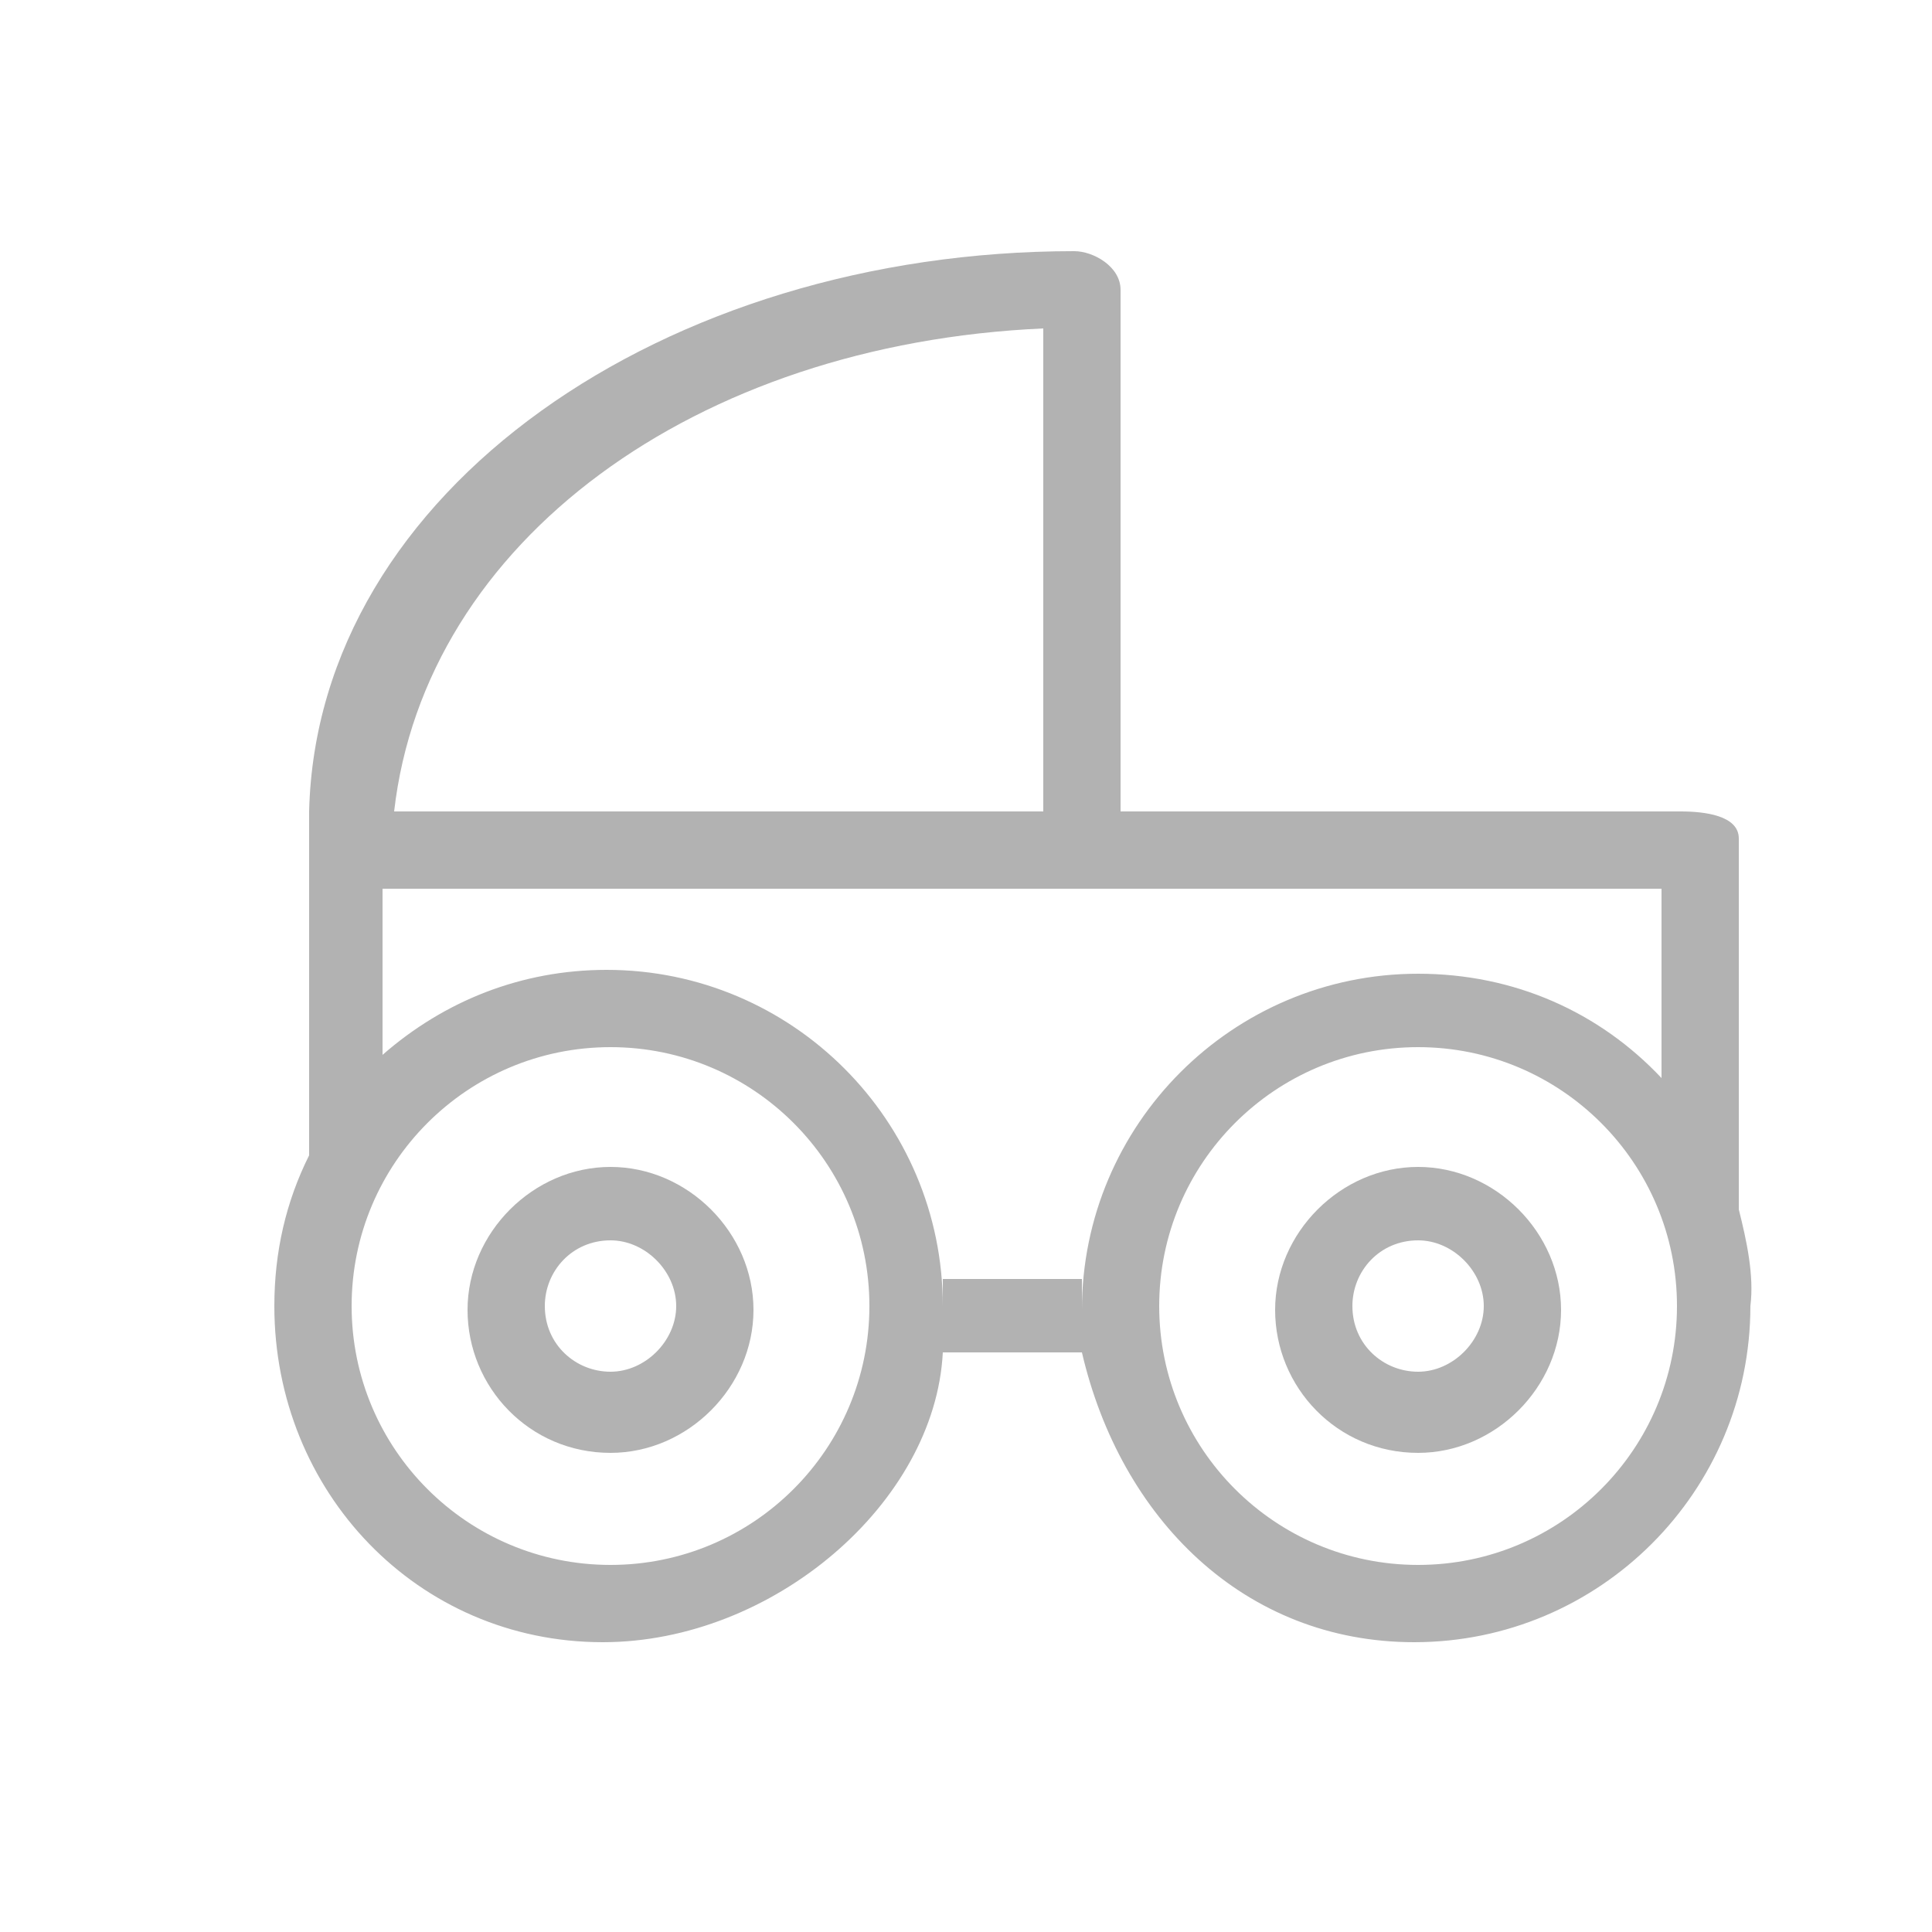
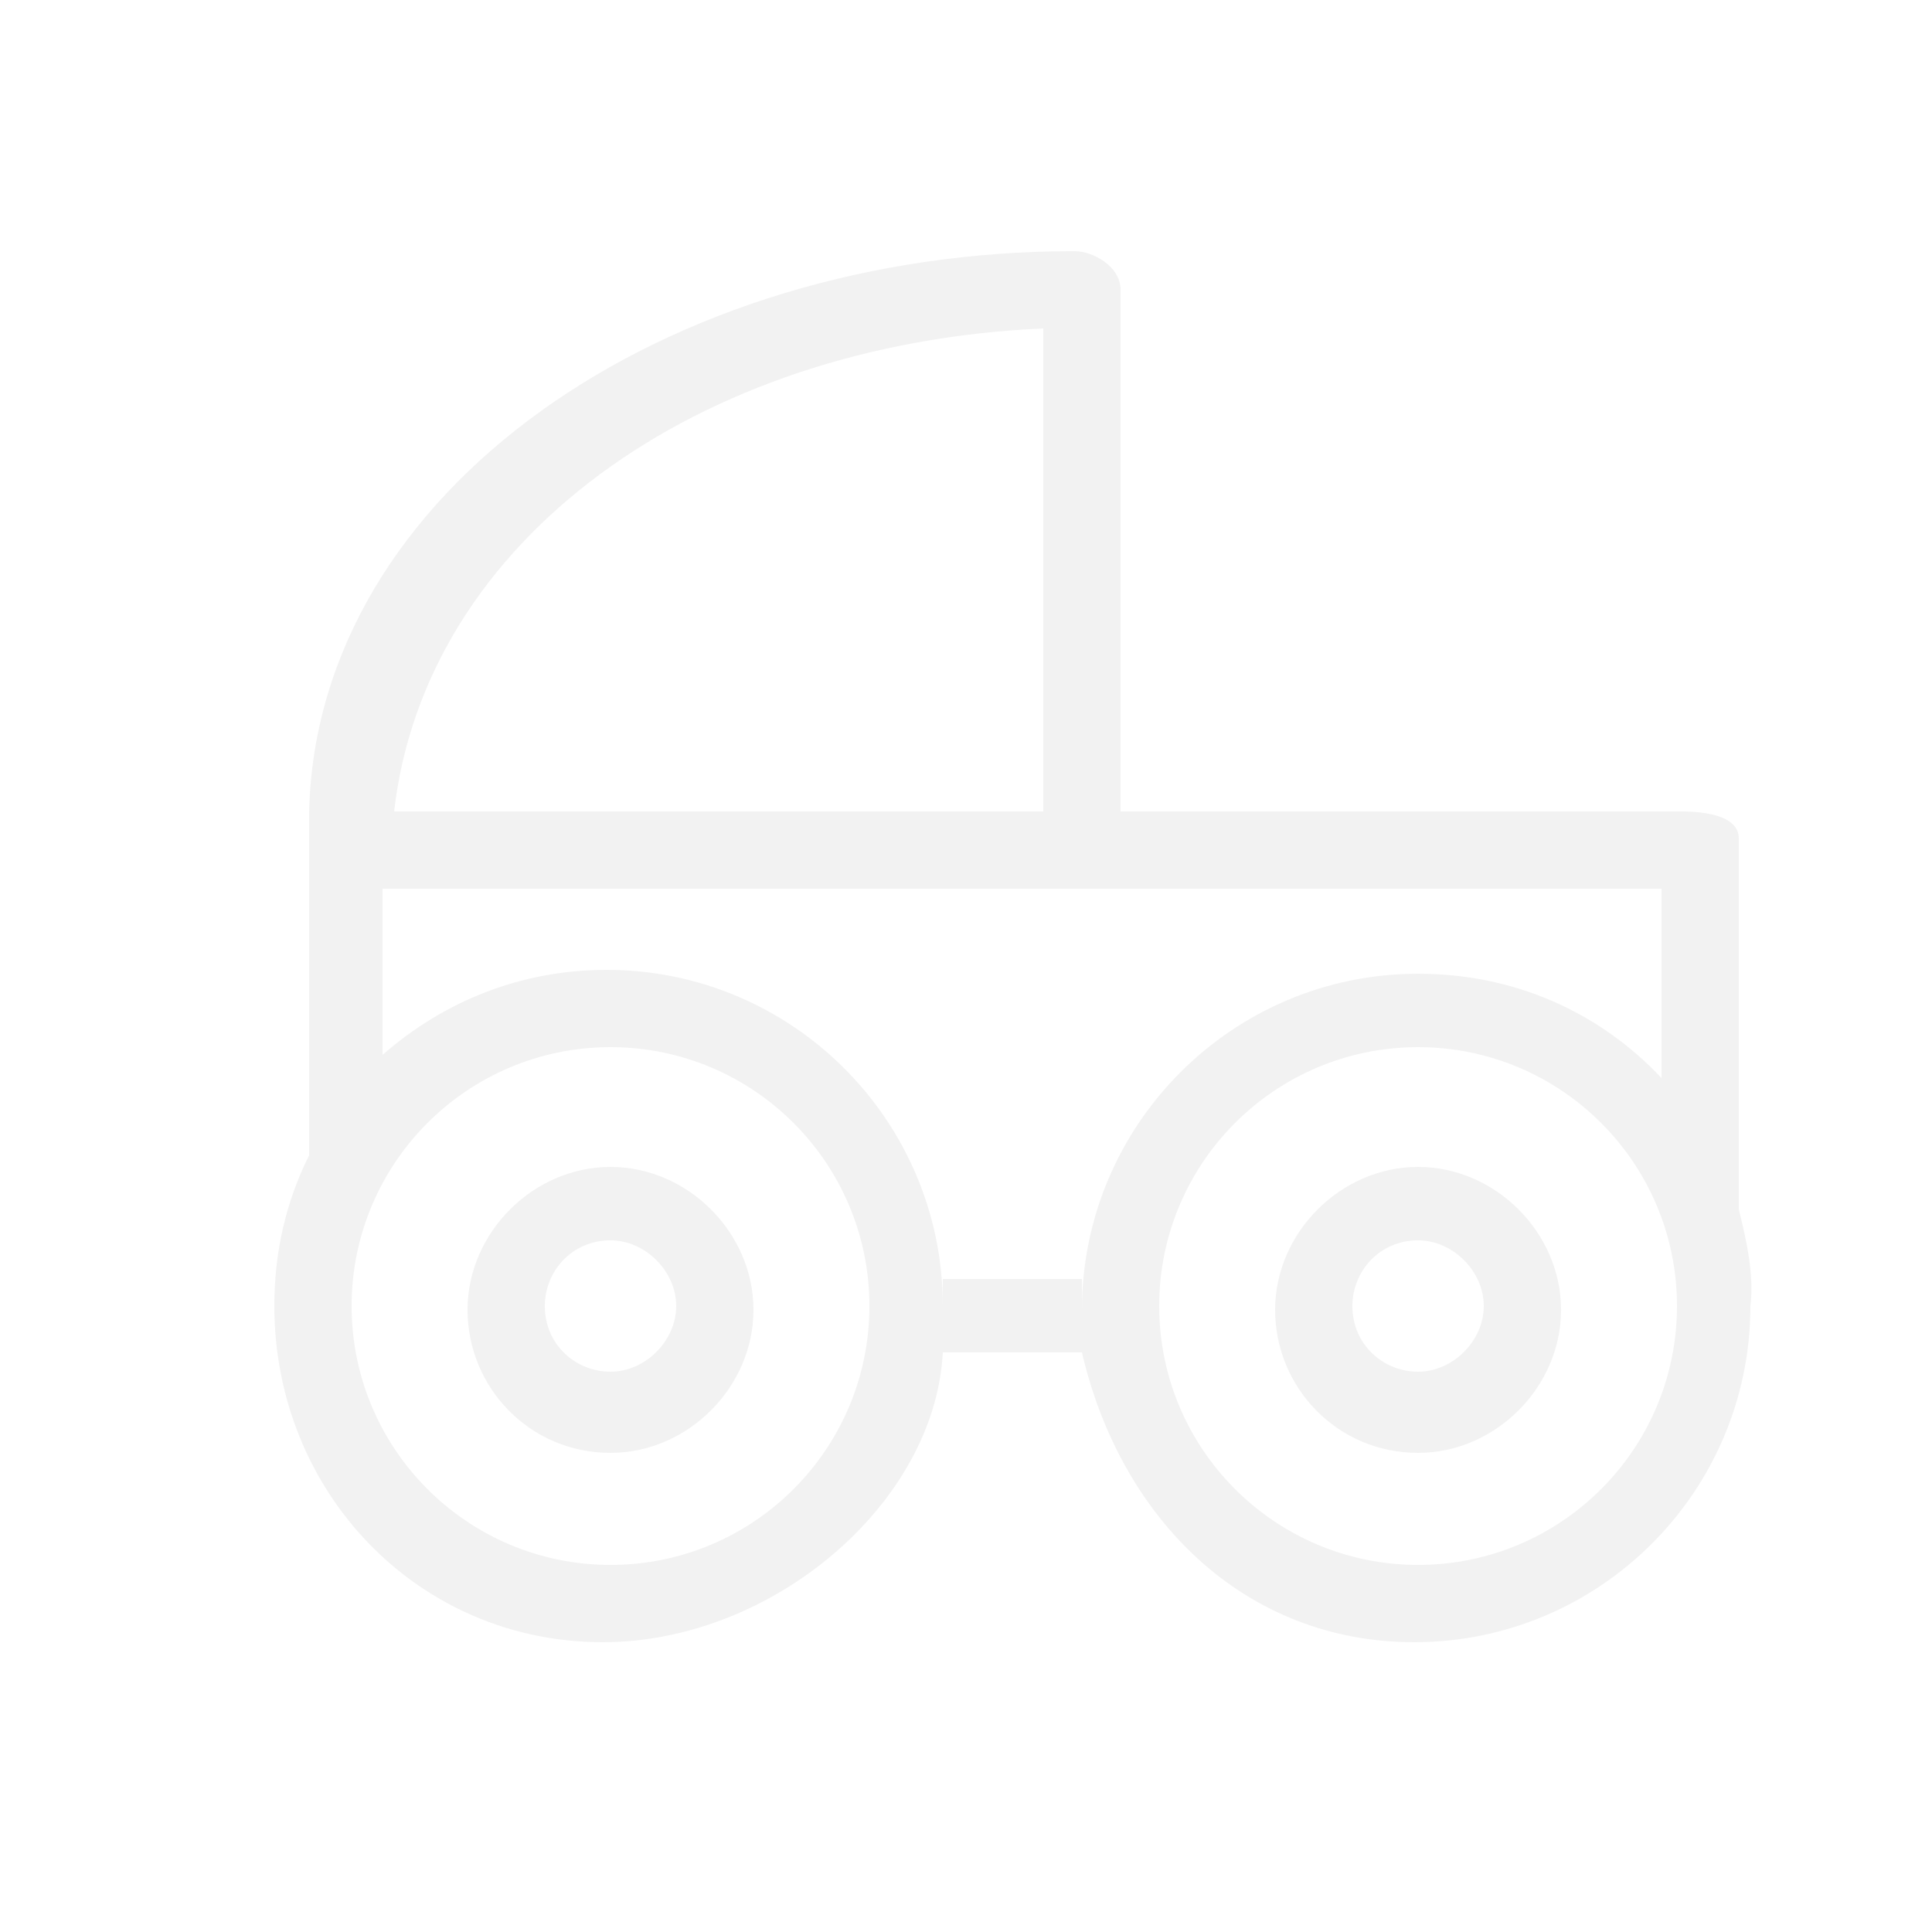
<svg xmlns="http://www.w3.org/2000/svg" version="1.1" id="Layer_1" x="0px" y="0px" width="50px" height="50px" viewBox="0 0 50 50" enable-background="new 0 0 50 50" xml:space="preserve">
  <g>
-     <path fill="#B2B2B2" d="M15.8,37.6c-2.1,0-3.7-1.7-3.7-3.7s1.7-3.7,3.7-3.7s3.7,1.7,3.7,3.7S17.8,37.6,15.8,37.6z M15.8,32.1   c-1,0-1.7,0.8-1.7,1.7c0,1,0.8,1.7,1.7,1.7s1.7-0.8,1.7-1.7C17.5,32.9,16.7,32.1,15.8,32.1z" />
-     <path fill="#B2B2B2" d="M45,31.3v-9.6c0-0.6-0.9-0.7-1.5-0.7H29V7.5c0-0.6-0.7-1-1.2-1C17.2,6.5,8.2,12.7,8,21c0,0,0,0.9,0,0.9v8   c-0.6,1.2-0.9,2.5-0.9,3.9c0,4.8,3.7,8.7,8.5,8.7c4.4,0,8.6-3.6,8.8-7.5c0,0,0.2,0,0.2,0H28c0,0,0,0,0,0c1,4.3,4.2,7.5,8.6,7.5   c4.8,0,8.7-3.9,8.7-8.7C45.4,33,45.2,32.1,45,31.3z M44.7,30.4C44.6,30.3,44.6,30.3,44.7,30.4C44.6,30.3,44.6,30.3,44.7,30.4z    M44.2,29.5c0,0,0-0.1-0.1-0.1C44.2,29.4,44.2,29.5,44.2,29.5z M43.7,28.7C43.6,28.6,43.6,28.6,43.7,28.7   C43.6,28.6,43.6,28.6,43.7,28.7z M27,8.5V21H10.2C11,14,18,8.9,27,8.5z M15.8,40.5c-3.7,0-6.7-3-6.7-6.7c0-3.7,3-6.7,6.7-6.7   s6.7,3,6.7,6.7C22.5,37.5,19.5,40.5,15.8,40.5z M24.4,33c0,0.3,0,0.6,0,0.8c0-4.8-3.9-8.7-8.7-8.7c-2.2,0-4.2,0.8-5.8,2.2V23h17.6   H43v4.9c-1.6-1.7-3.8-2.7-6.3-2.7c-4.8,0-8.7,3.9-8.7,8.7c0-0.3,0-0.6,0-0.8H24.4z M36.7,40.5c-3.7,0-6.7-3-6.7-6.7   c0-3.7,3-6.7,6.7-6.7s6.7,3,6.7,6.7C43.4,37.5,40.4,40.5,36.7,40.5z" />
-     <path fill="#B2B2B2" d="M36.7,37.6c-2.1,0-3.7-1.7-3.7-3.7s1.7-3.7,3.7-3.7s3.7,1.7,3.7,3.7S38.7,37.6,36.7,37.6z M36.7,32.1   c-1,0-1.7,0.8-1.7,1.7c0,1,0.8,1.7,1.7,1.7s1.7-0.8,1.7-1.7C38.4,32.9,37.6,32.1,36.7,32.1z" />
+     <path fill="#F2F2F2" d="M15.8,37.6c-2.1,0-3.7-1.7-3.7-3.7s1.7-3.7,3.7-3.7s3.7,1.7,3.7,3.7S17.8,37.6,15.8,37.6z M15.8,32.1   c-1,0-1.7,0.8-1.7,1.7c0,1,0.8,1.7,1.7,1.7s1.7-0.8,1.7-1.7C17.5,32.9,16.7,32.1,15.8,32.1z" />
+     <path fill="#F2F2F2" d="M45,31.3v-9.6c0-0.6-0.9-0.7-1.5-0.7H29V7.5c0-0.6-0.7-1-1.2-1C17.2,6.5,8.2,12.7,8,21c0,0,0,0.9,0,0.9v8   c-0.6,1.2-0.9,2.5-0.9,3.9c0,4.8,3.7,8.7,8.5,8.7c4.4,0,8.6-3.6,8.8-7.5c0,0,0.2,0,0.2,0H28c0,0,0,0,0,0c1,4.3,4.2,7.5,8.6,7.5   c4.8,0,8.7-3.9,8.7-8.7C45.4,33,45.2,32.1,45,31.3z M44.7,30.4C44.6,30.3,44.6,30.3,44.7,30.4C44.6,30.3,44.6,30.3,44.7,30.4z    M44.2,29.5c0,0,0-0.1-0.1-0.1C44.2,29.4,44.2,29.5,44.2,29.5z M43.7,28.7C43.6,28.6,43.6,28.6,43.7,28.7   C43.6,28.6,43.6,28.6,43.7,28.7z M27,8.5V21H10.2C11,14,18,8.9,27,8.5z M15.8,40.5c-3.7,0-6.7-3-6.7-6.7c0-3.7,3-6.7,6.7-6.7   s6.7,3,6.7,6.7C22.5,37.5,19.5,40.5,15.8,40.5z M24.4,33c0,0.3,0,0.6,0,0.8c0-4.8-3.9-8.7-8.7-8.7c-2.2,0-4.2,0.8-5.8,2.2V23h17.6   H43v4.9c-1.6-1.7-3.8-2.7-6.3-2.7c-4.8,0-8.7,3.9-8.7,8.7c0-0.3,0-0.6,0-0.8H24.4z M36.7,40.5c-3.7,0-6.7-3-6.7-6.7   c0-3.7,3-6.7,6.7-6.7s6.7,3,6.7,6.7C43.4,37.5,40.4,40.5,36.7,40.5z" />
+     <path fill="#F2F2F2" d="M36.7,37.6c-2.1,0-3.7-1.7-3.7-3.7s1.7-3.7,3.7-3.7s3.7,1.7,3.7,3.7S38.7,37.6,36.7,37.6z M36.7,32.1   c-1,0-1.7,0.8-1.7,1.7c0,1,0.8,1.7,1.7,1.7s1.7-0.8,1.7-1.7C38.4,32.9,37.6,32.1,36.7,32.1z" />
  </g>
</svg>
